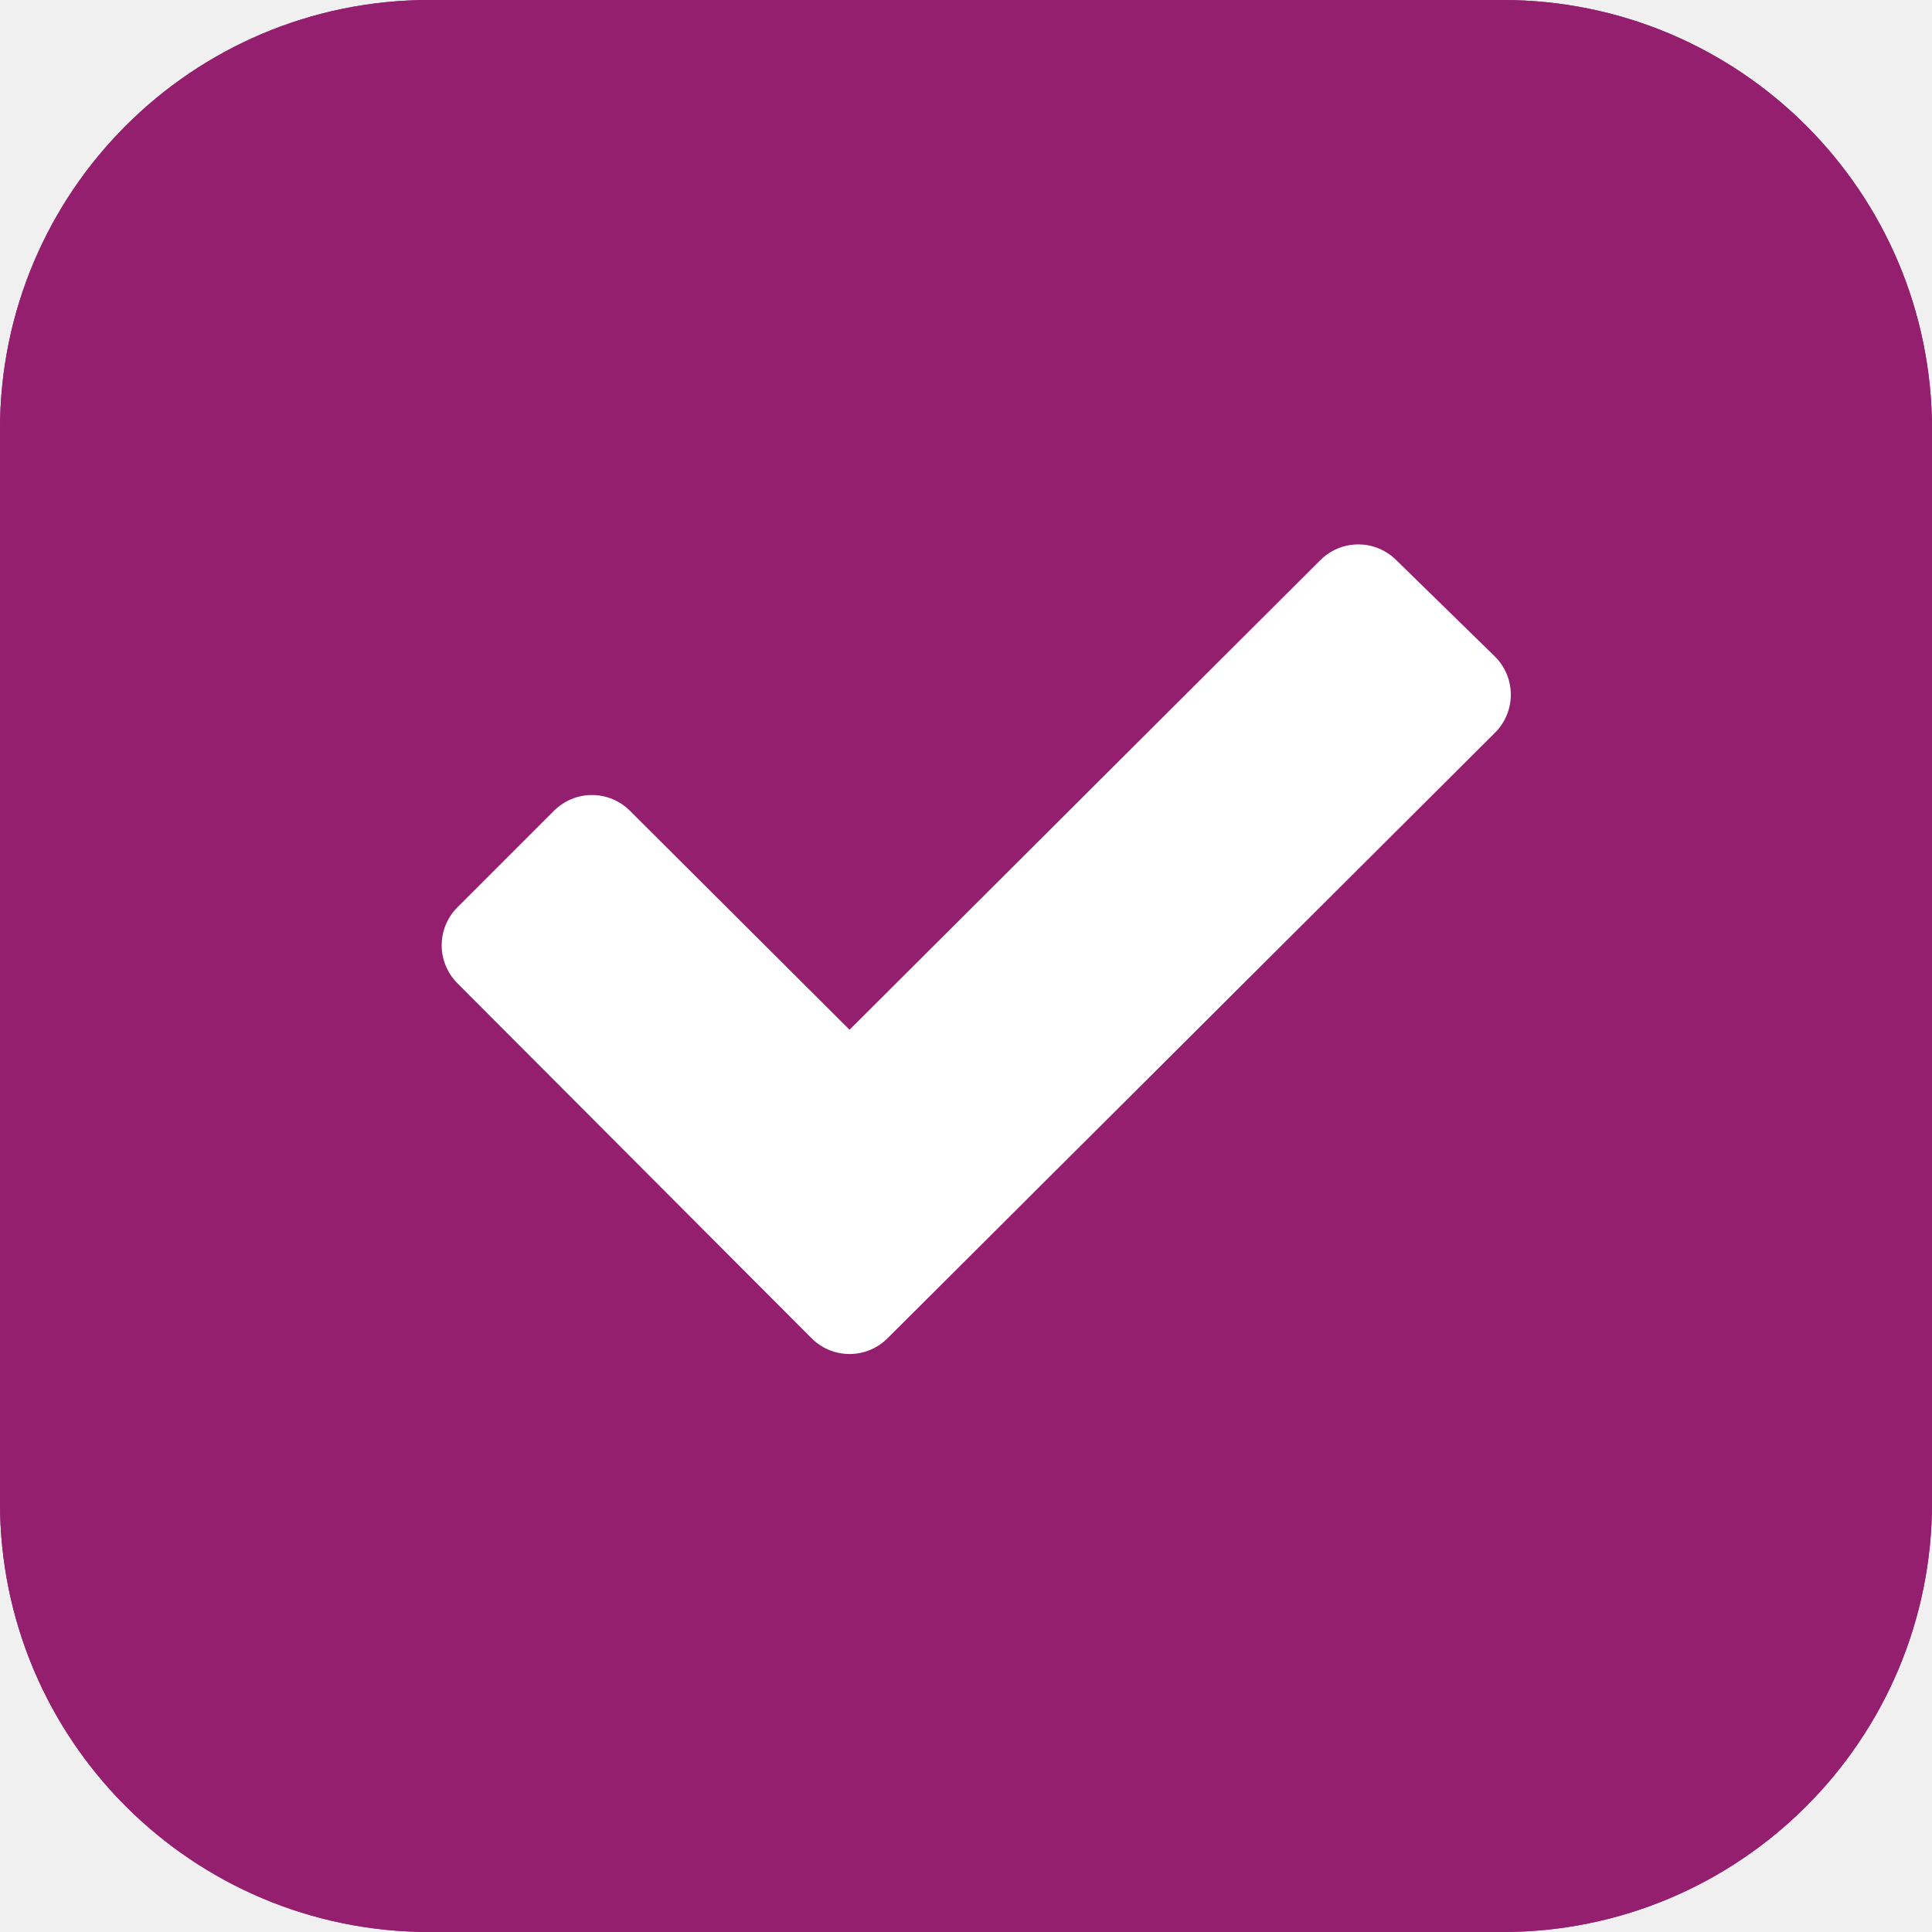
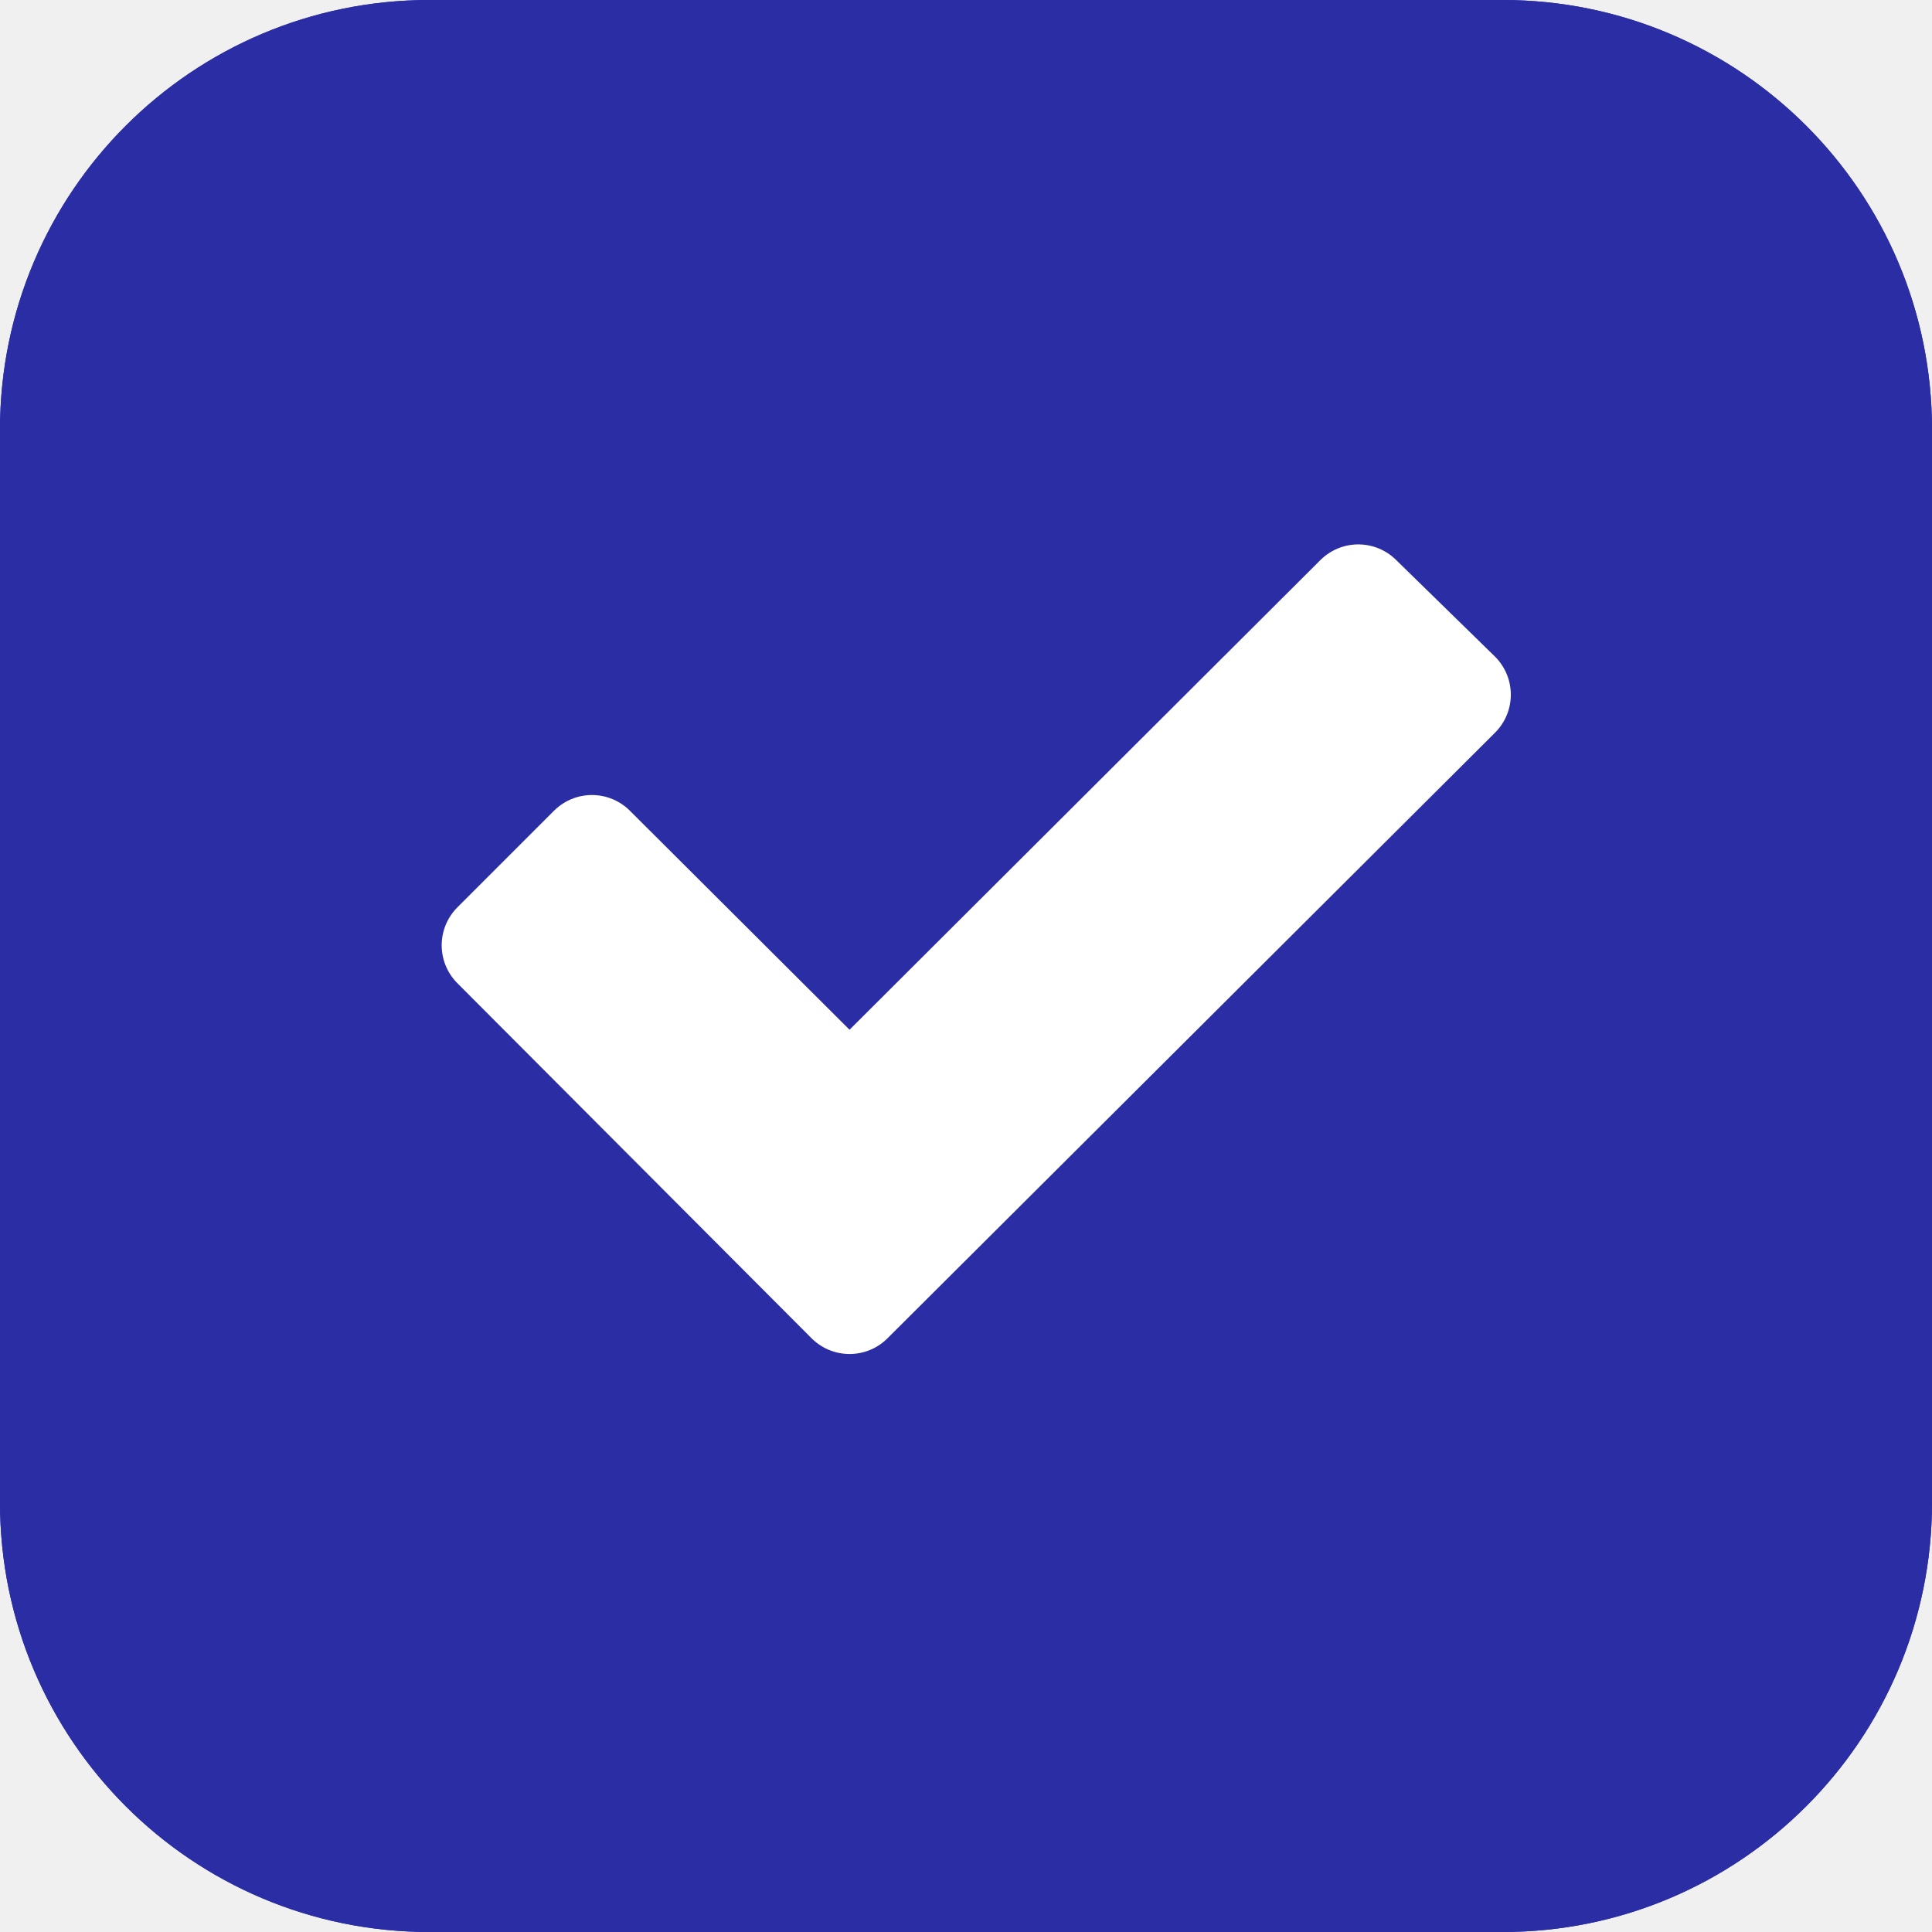
<svg xmlns="http://www.w3.org/2000/svg" width="18" height="18" viewBox="0 0 18 18">
  <g id="Group_58148" data-name="Group 58148" transform="translate(-0.114 -0.21)">
    <g id="Group_57140" data-name="Group 57140" transform="translate(-0.095)">
-       <g id="Rectangle_7173" data-name="Rectangle 7173" transform="translate(0.209 0.21)" fill="#951F6F" stroke="#951F6F" stroke-width="2">
+       <g id="Rectangle_7173" data-name="Rectangle 7173" transform="translate(0.209 0.21)" fill="#2A2DA4" stroke="#2A2DA4" stroke-width="2">
        <rect width="18" height="18" rx="4" stroke="none" />
        <rect x="1" y="1" width="16" height="16" rx="3" fill="none" />
      </g>
      <path id="check_circle_FILL0_wght400_GRAD0_opsz48" d="M9.739,14.057,15.4,8.414l-.921-.9L9.739,12.242l-2.4-2.393-.9.9Z" transform="translate(-1.615 -1.732)" fill="#fff" stroke="#fff" stroke-linecap="round" stroke-linejoin="round" stroke-width="1" />
    </g>
  </g>
</svg>
